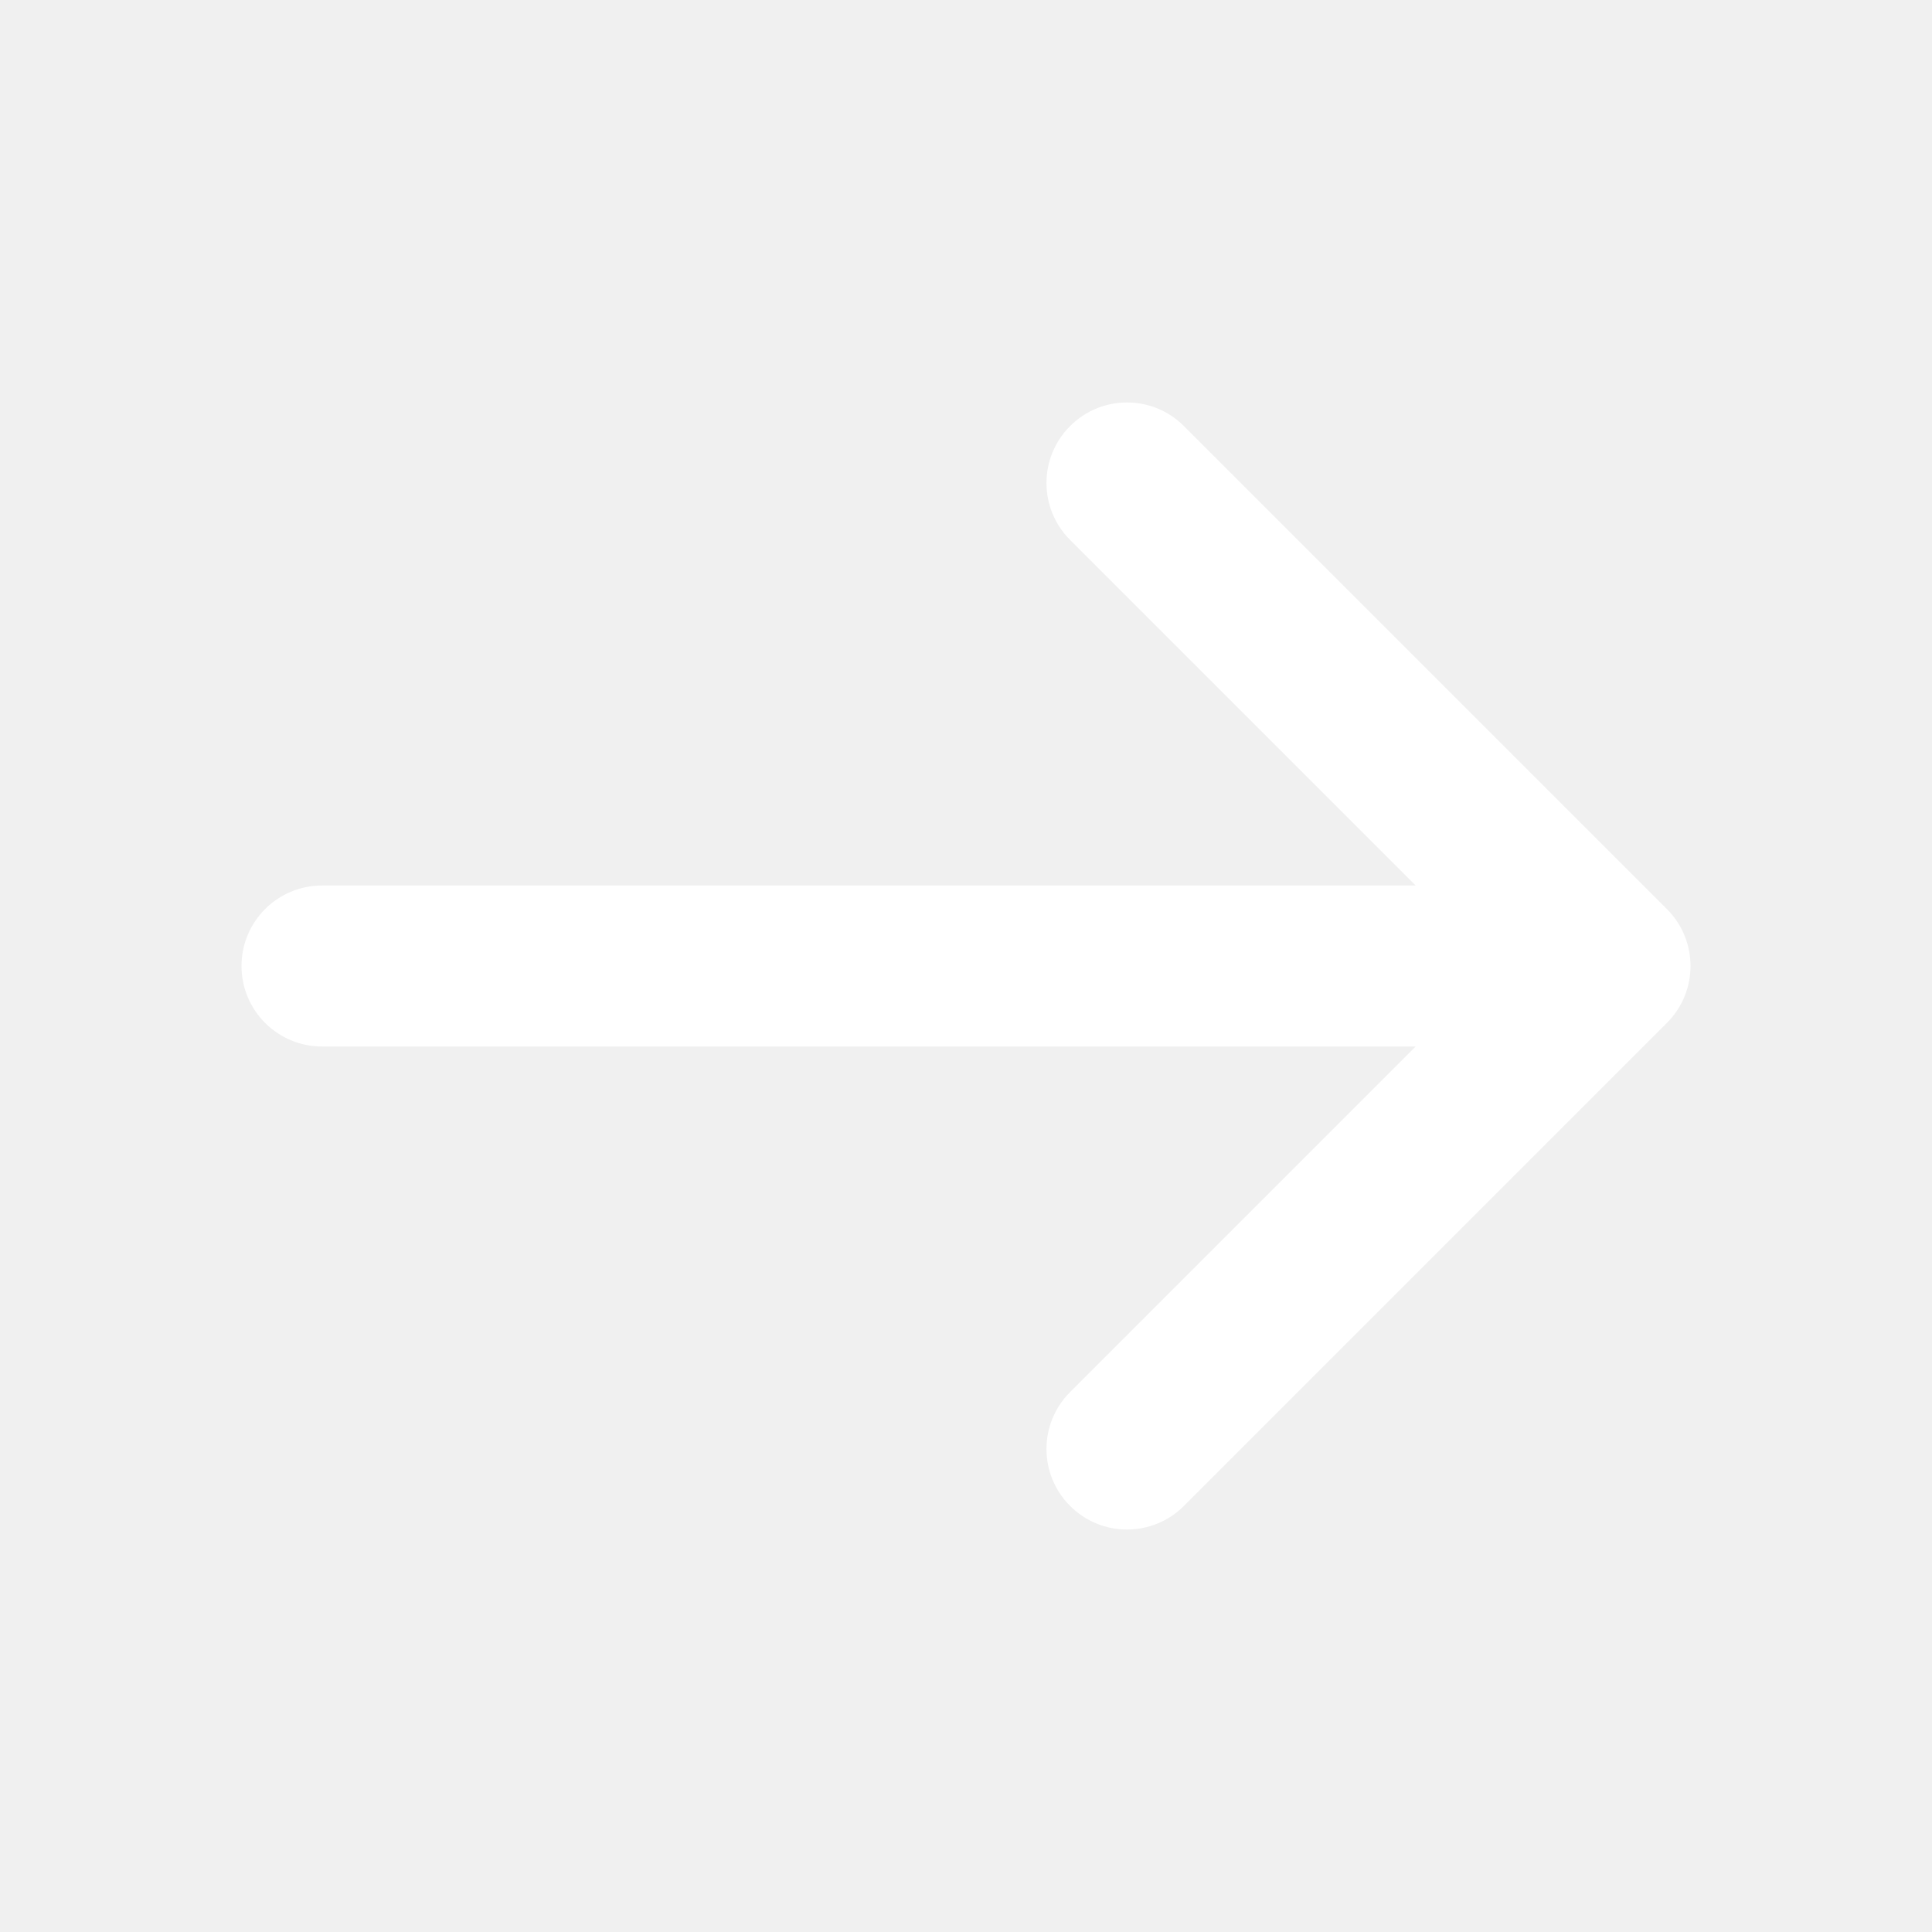
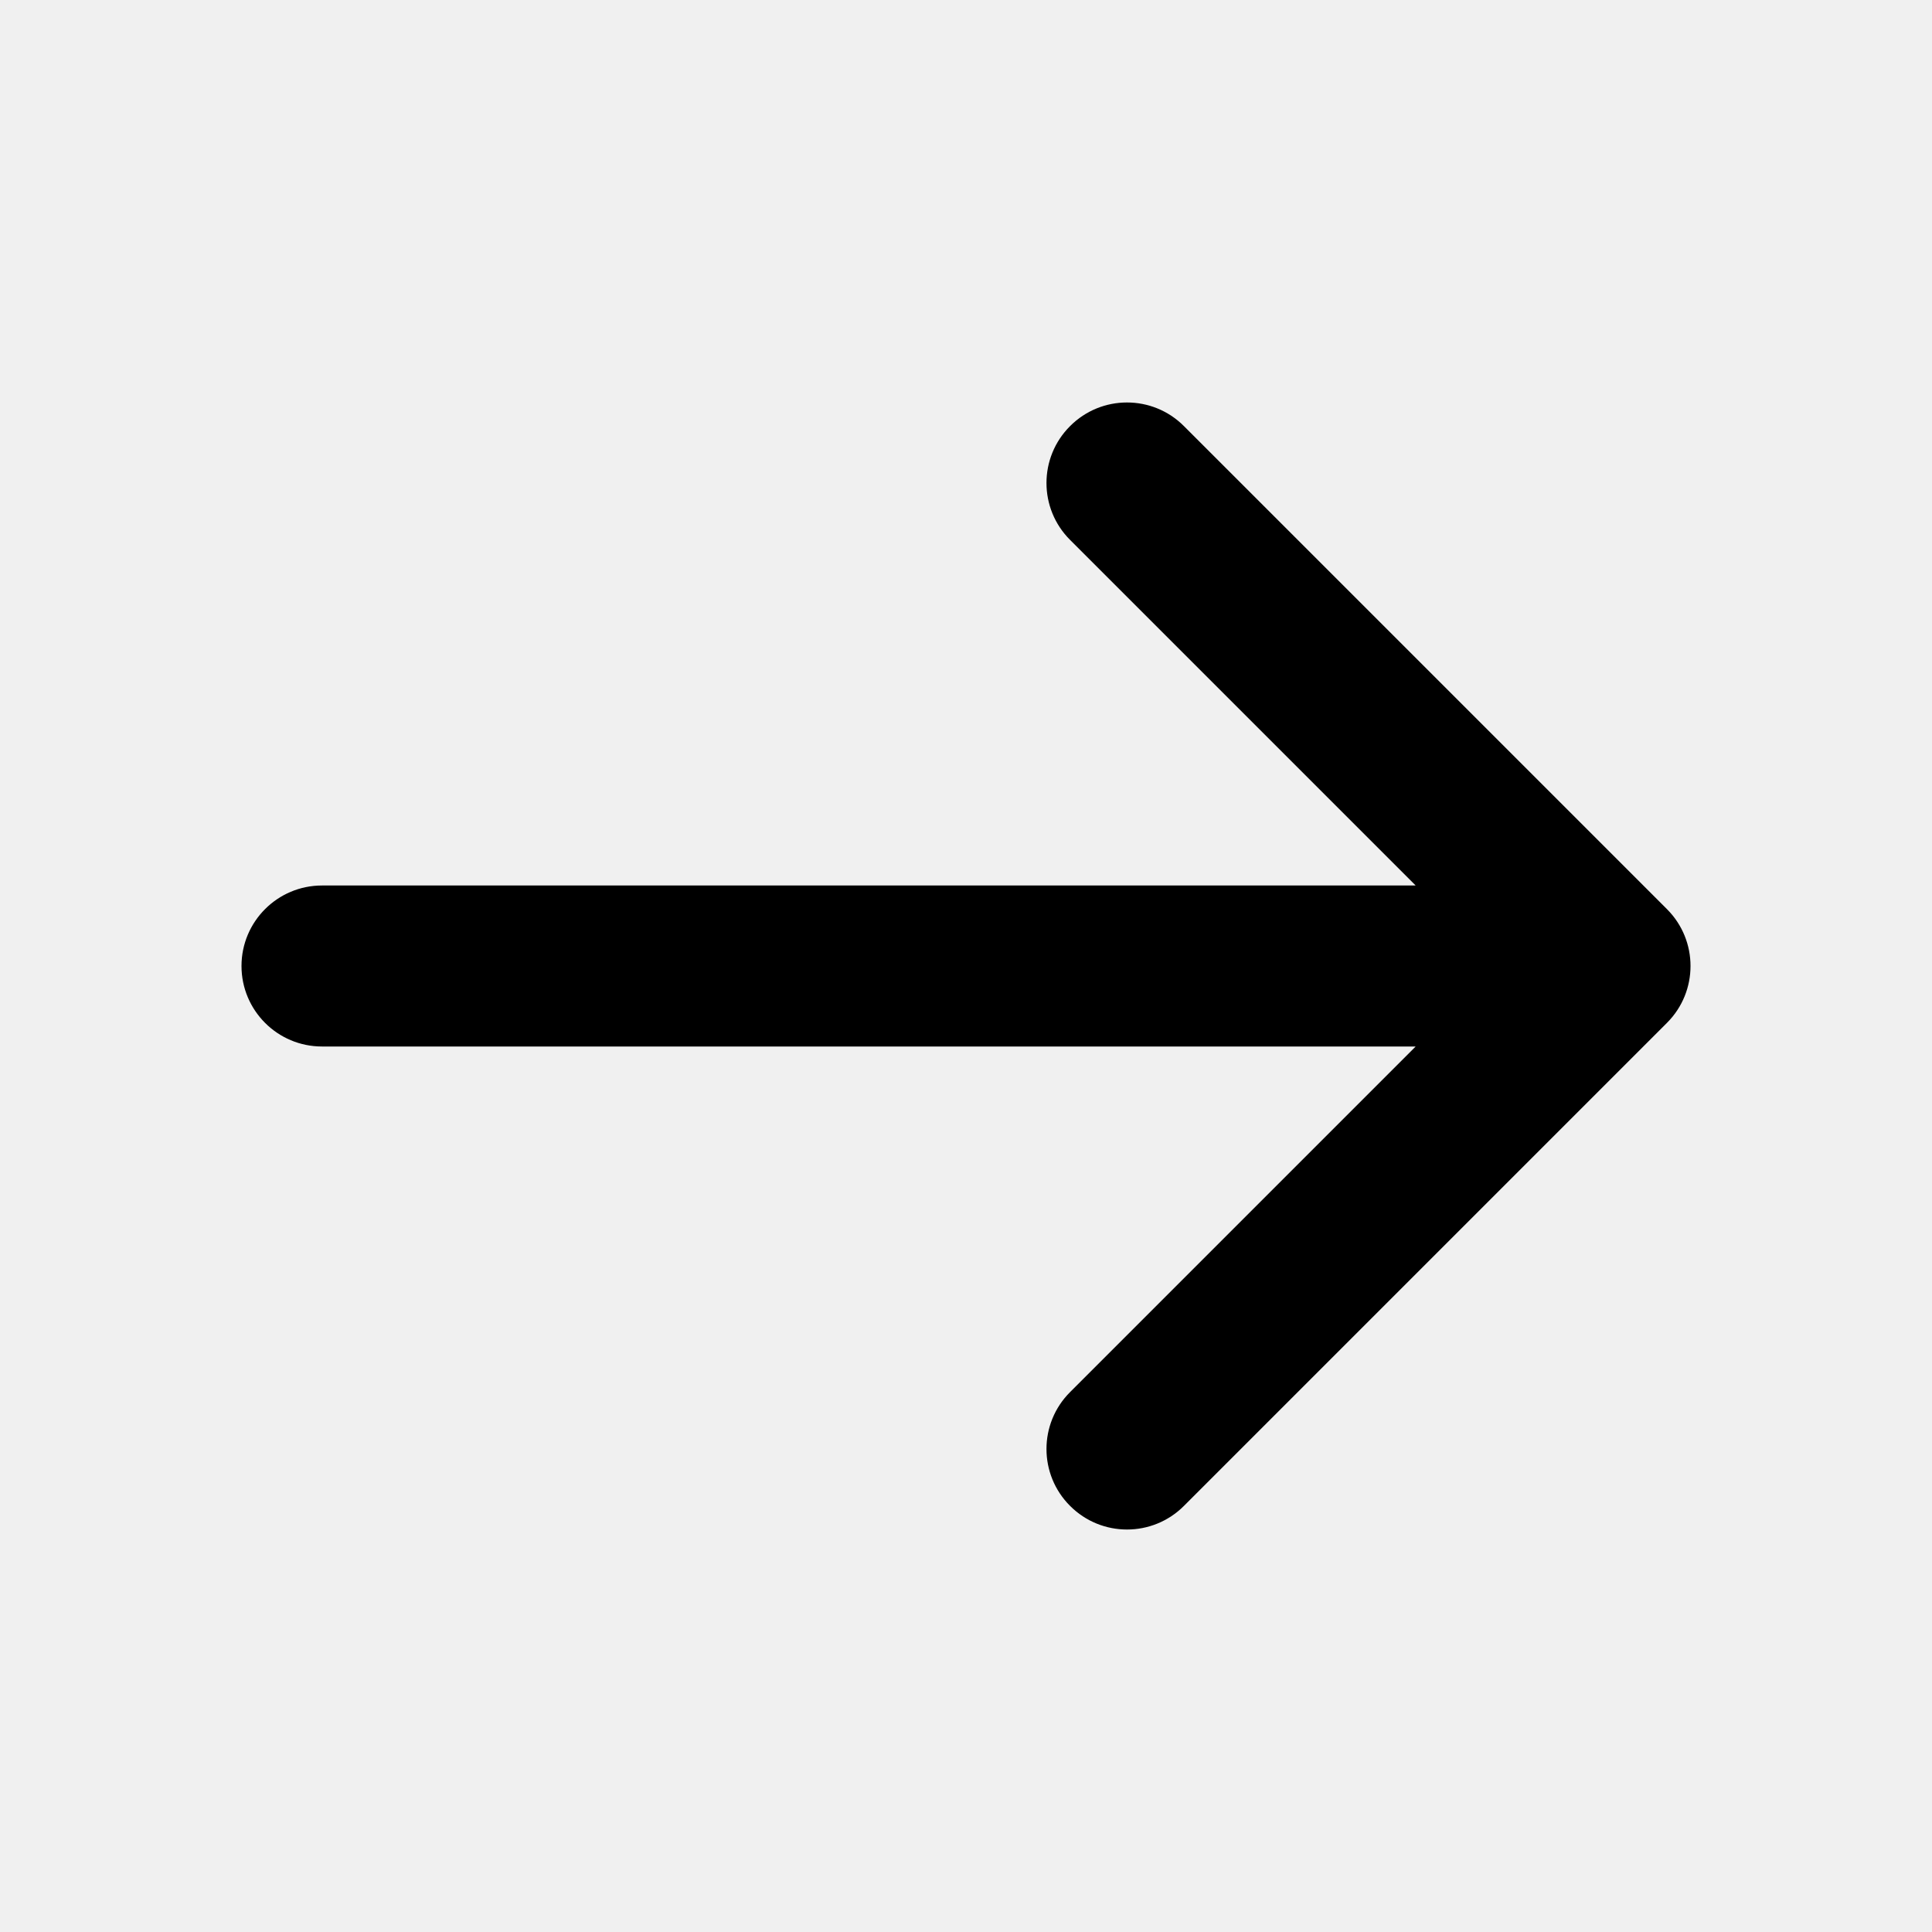
<svg xmlns="http://www.w3.org/2000/svg" width="24" height="24" viewBox="0 0 24 24" fill="none">
  <g id="arrow-narrow-right">
-     <path id="Solid" d="M14.707 5.293C14.317 4.902 13.683 4.902 13.293 5.293C12.902 5.683 12.902 6.317 13.293 6.707L17.586 11H4C3.448 11 3 11.448 3 12C3 12.552 3.448 13 4 13H17.586L13.293 17.293C12.902 17.683 12.902 18.317 13.293 18.707C13.683 19.098 14.317 19.098 14.707 18.707L20.707 12.707C21.098 12.317 21.098 11.683 20.707 11.293L14.707 5.293Z" fill="white" />
+     <path id="Solid" d="M14.707 5.293C14.317 4.902 13.683 4.902 13.293 5.293C12.902 5.683 12.902 6.317 13.293 6.707L17.586 11H4C3.448 11 3 11.448 3 12C3 12.552 3.448 13 4 13H17.586L13.293 17.293C12.902 17.683 12.902 18.317 13.293 18.707C13.683 19.098 14.317 19.098 14.707 18.707L20.707 12.707C21.098 12.317 21.098 11.683 20.707 11.293L14.707 5.293Z" fill="black" />
  </g>
</svg>
